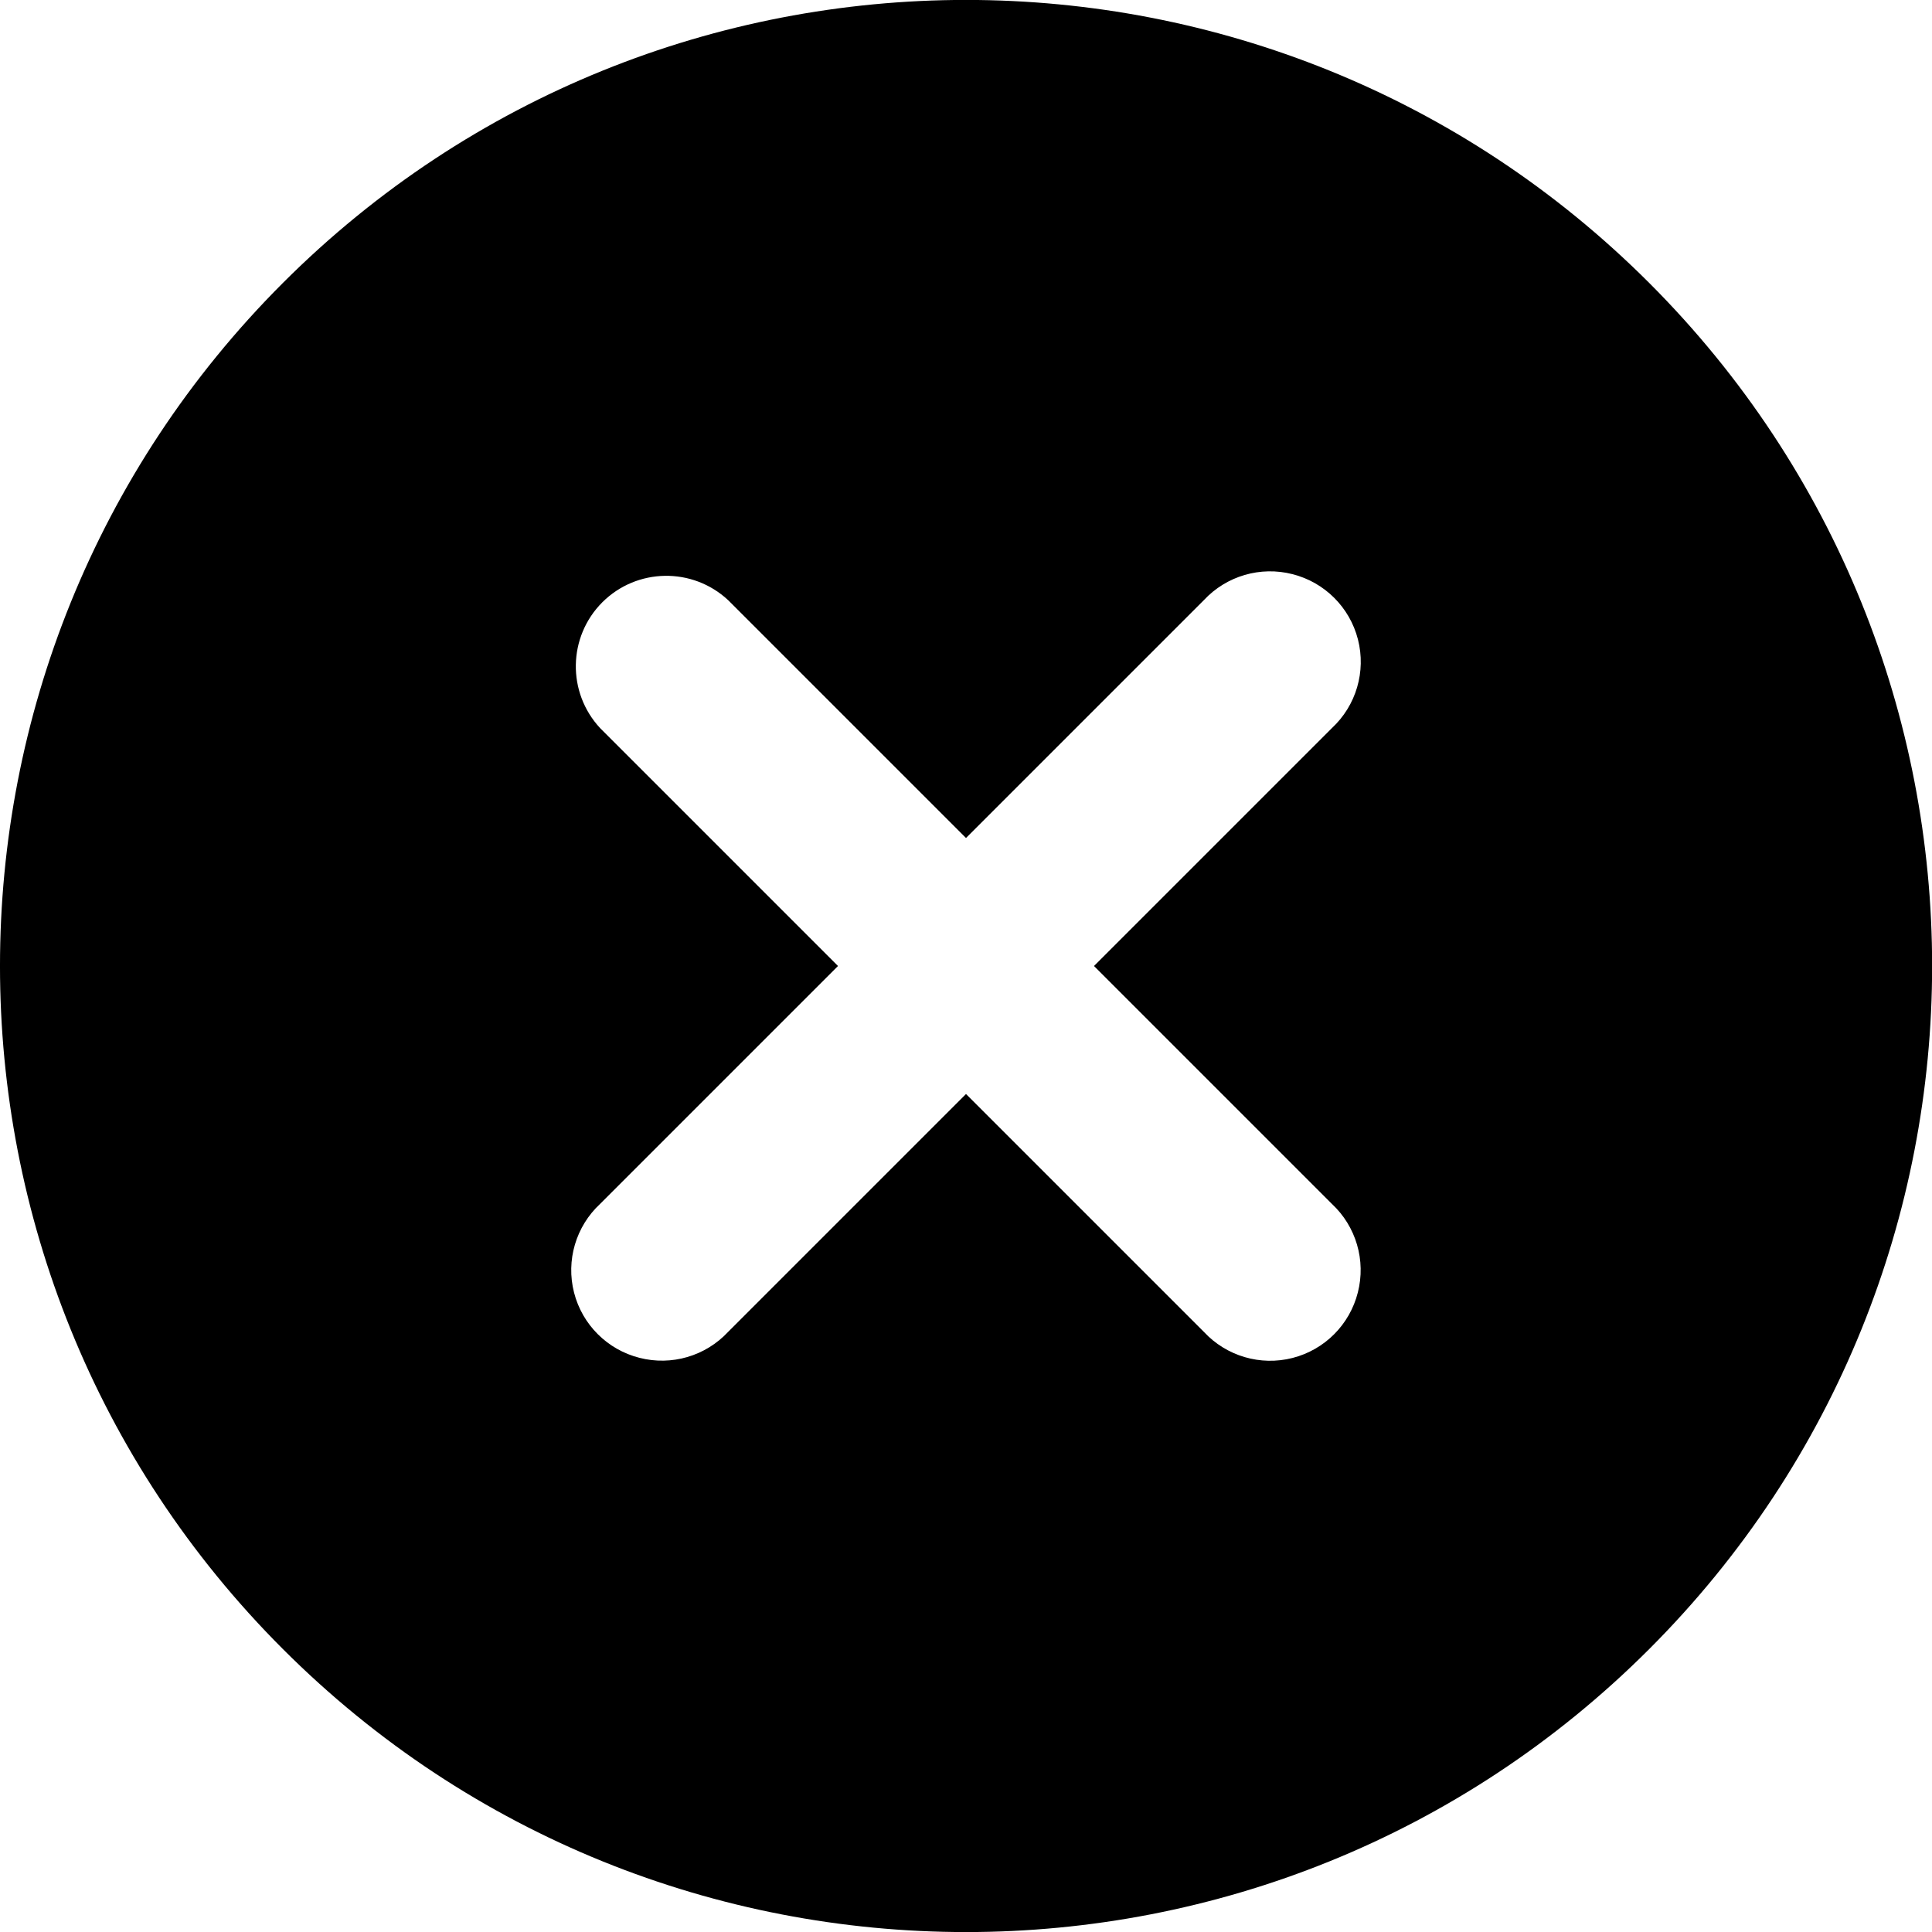
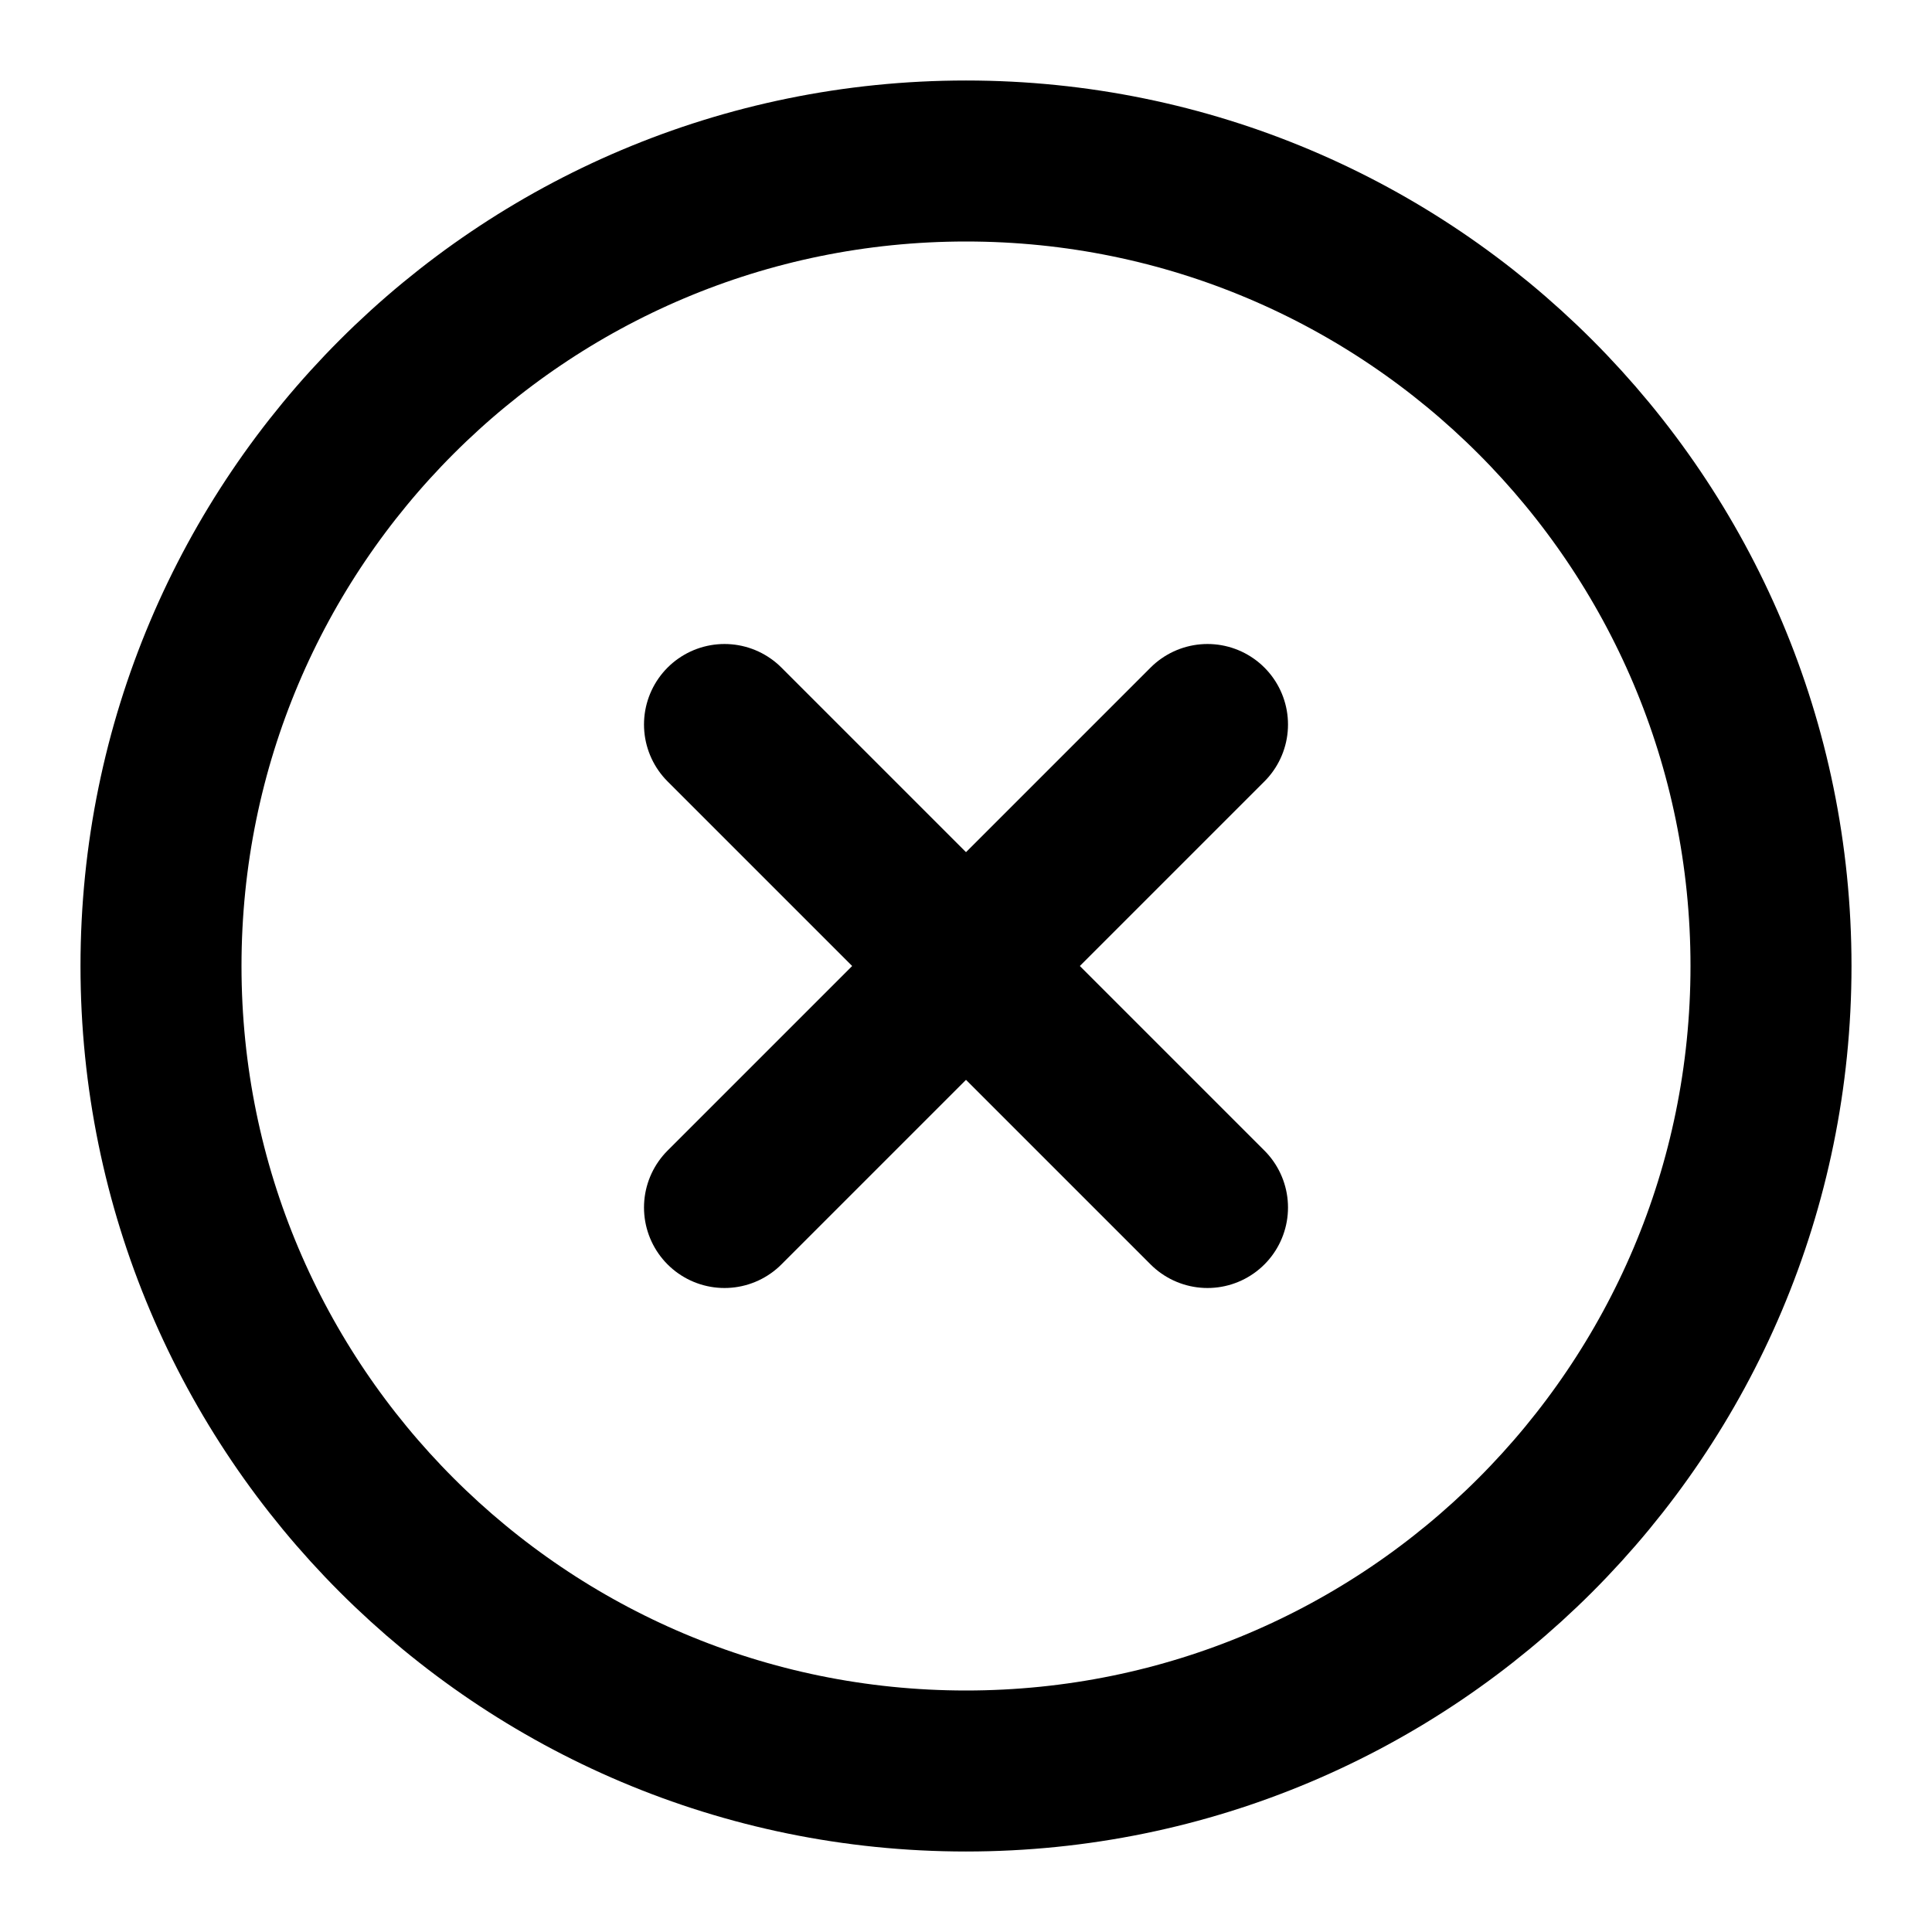
- <svg xmlns="http://www.w3.org/2000/svg" width="16" height="16" viewBox="0 0 16 16">
-   <path d="M2.343 13.657A8 8 0 1 1 13.658 2.343 8 8 0 0 1 2.343 13.657ZM6.03 4.97a.751.751 0 0 0-1.042.018.751.751 0 0 0-.018 1.042L6.94 8 4.97 9.97a.749.749 0 0 0 .326 1.275.749.749 0 0 0 .734-.215L8 9.06l1.97 1.97a.749.749 0 0 0 1.275-.326.749.749 0 0 0-.215-.734L9.06 8l1.97-1.97a.749.749 0 0 0-.326-1.275.749.749 0 0 0-.734.215L8 6.94Z" />
+ <svg xmlns="http://www.w3.org/2000/svg" width="24" height="24" viewBox="0 0 24 24" fill="none" stroke="currentColor" stroke-width="2" stroke-linecap="round" stroke-linejoin="round">
+   <circle cx="12" cy="12" r="10" />
+   <path d="m15 9-6 6" />
+   <path d="m9 9 6 6" />
</svg>
